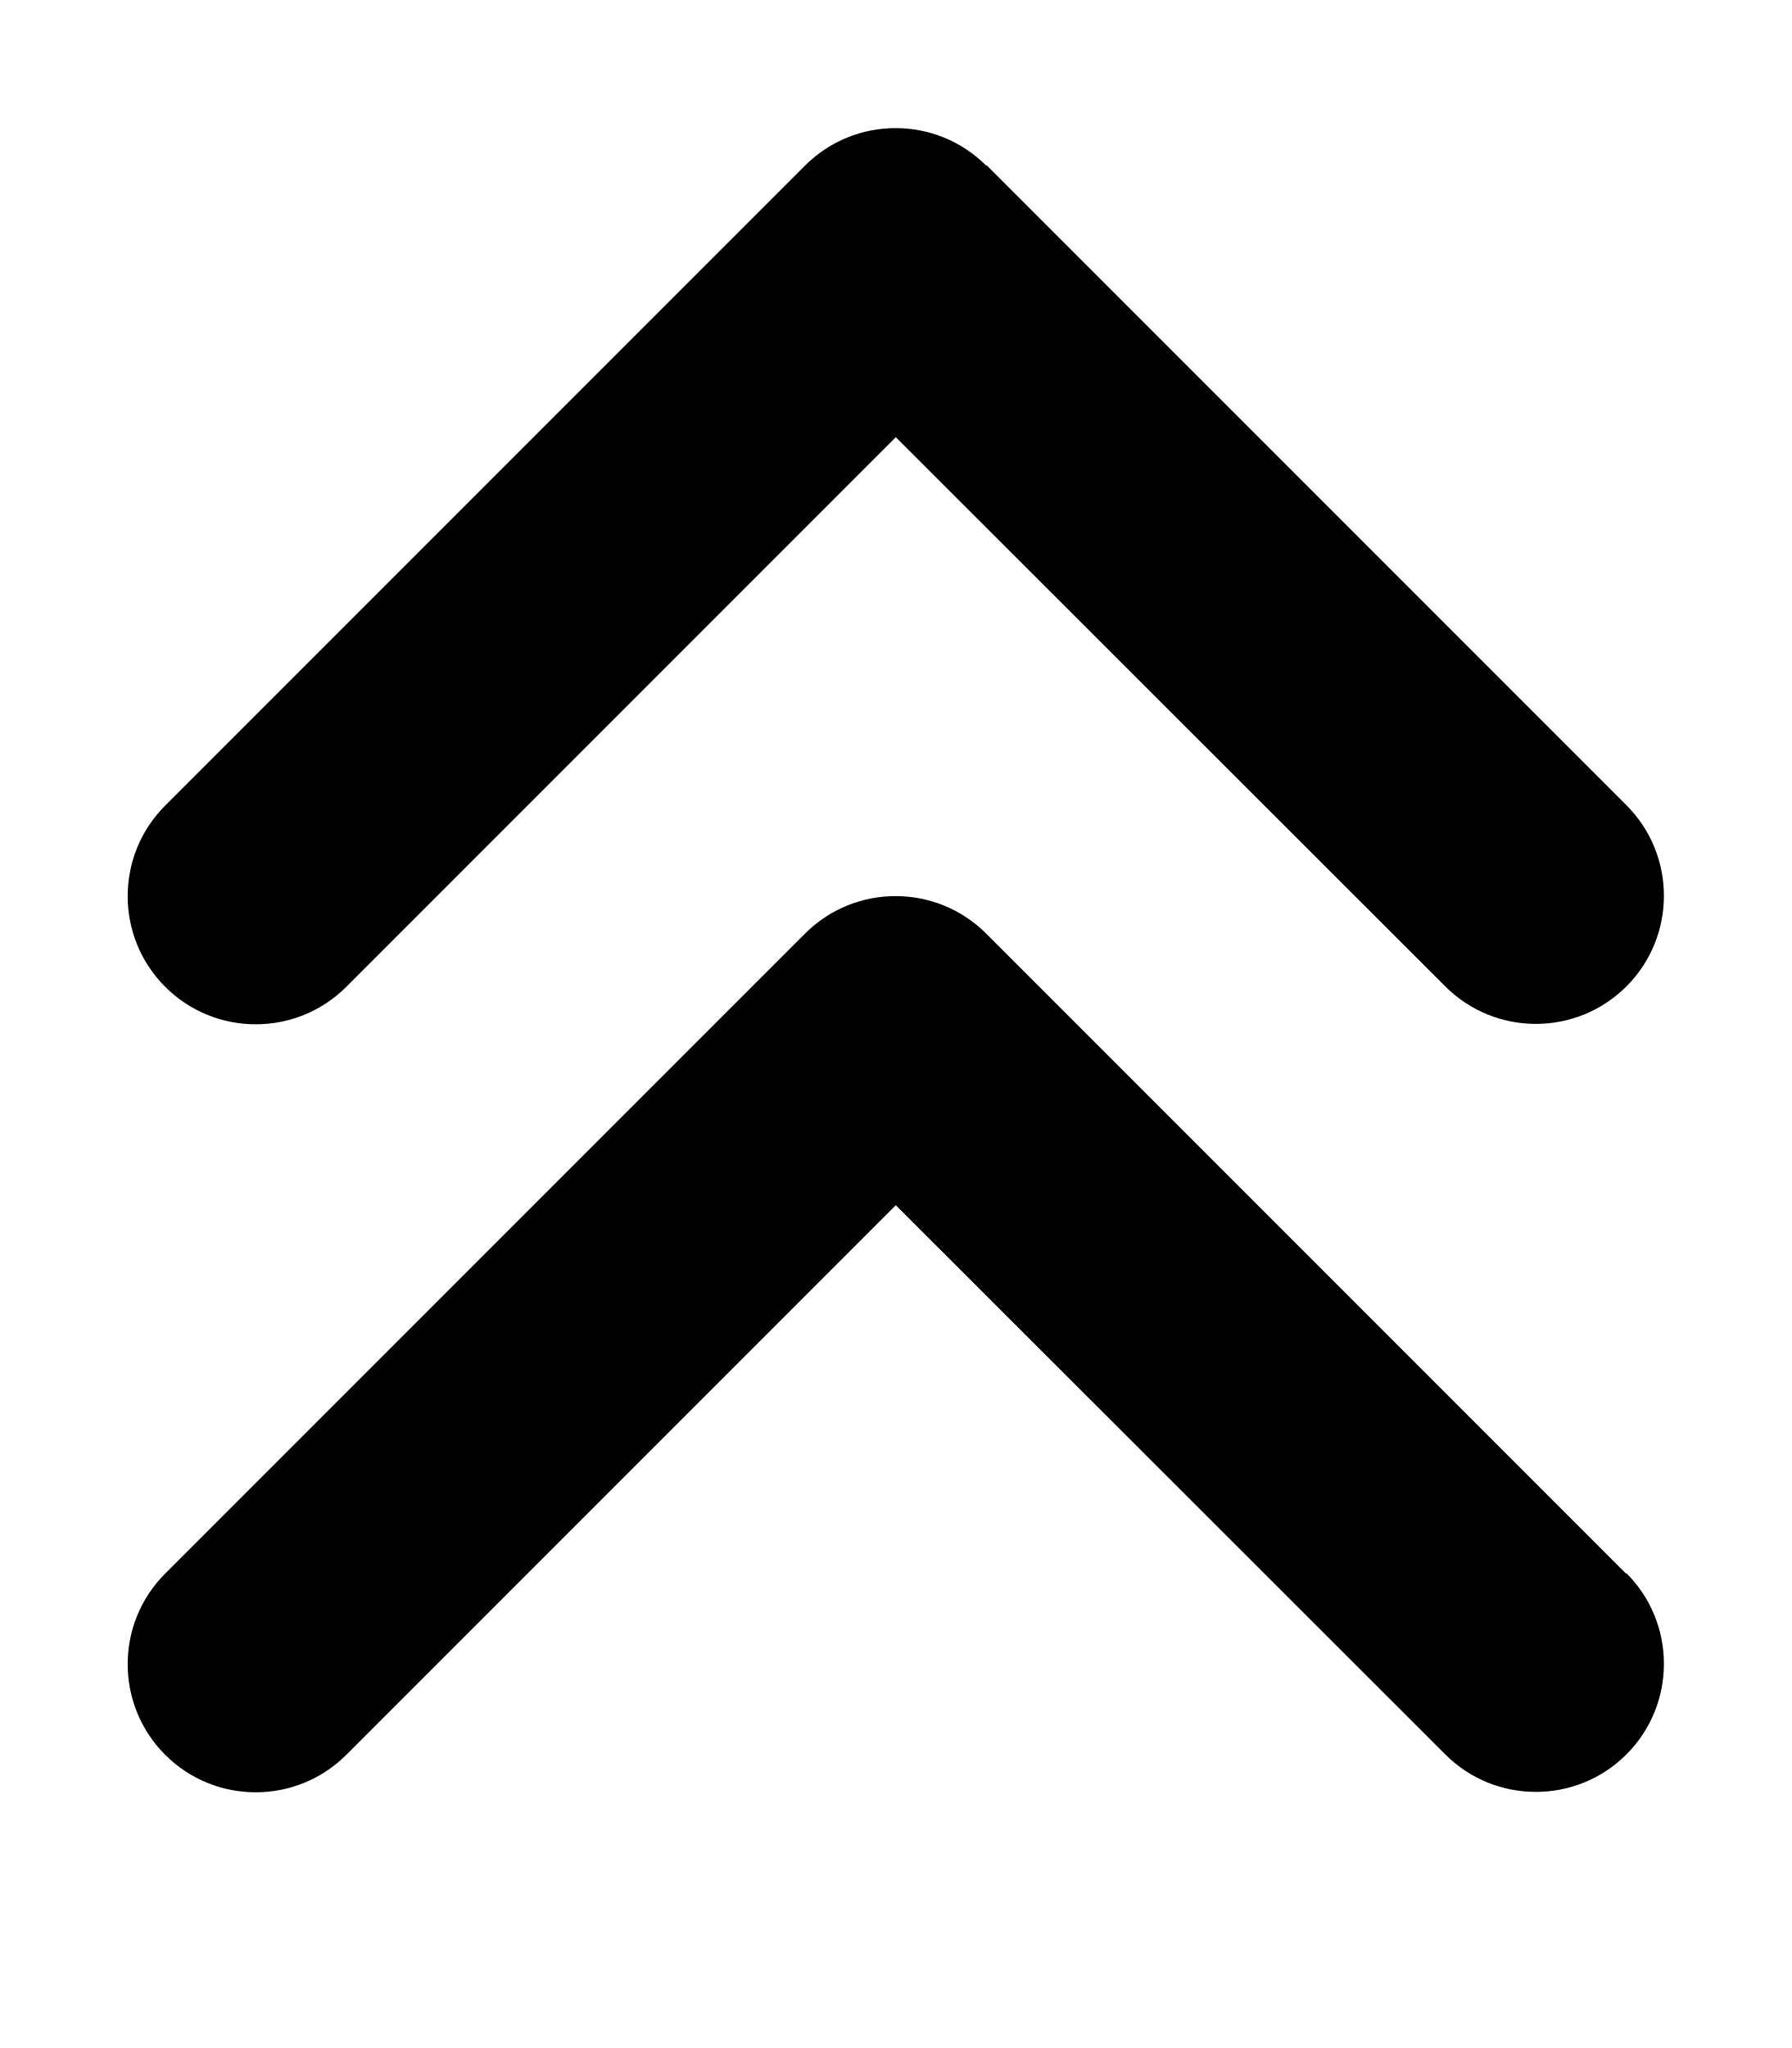
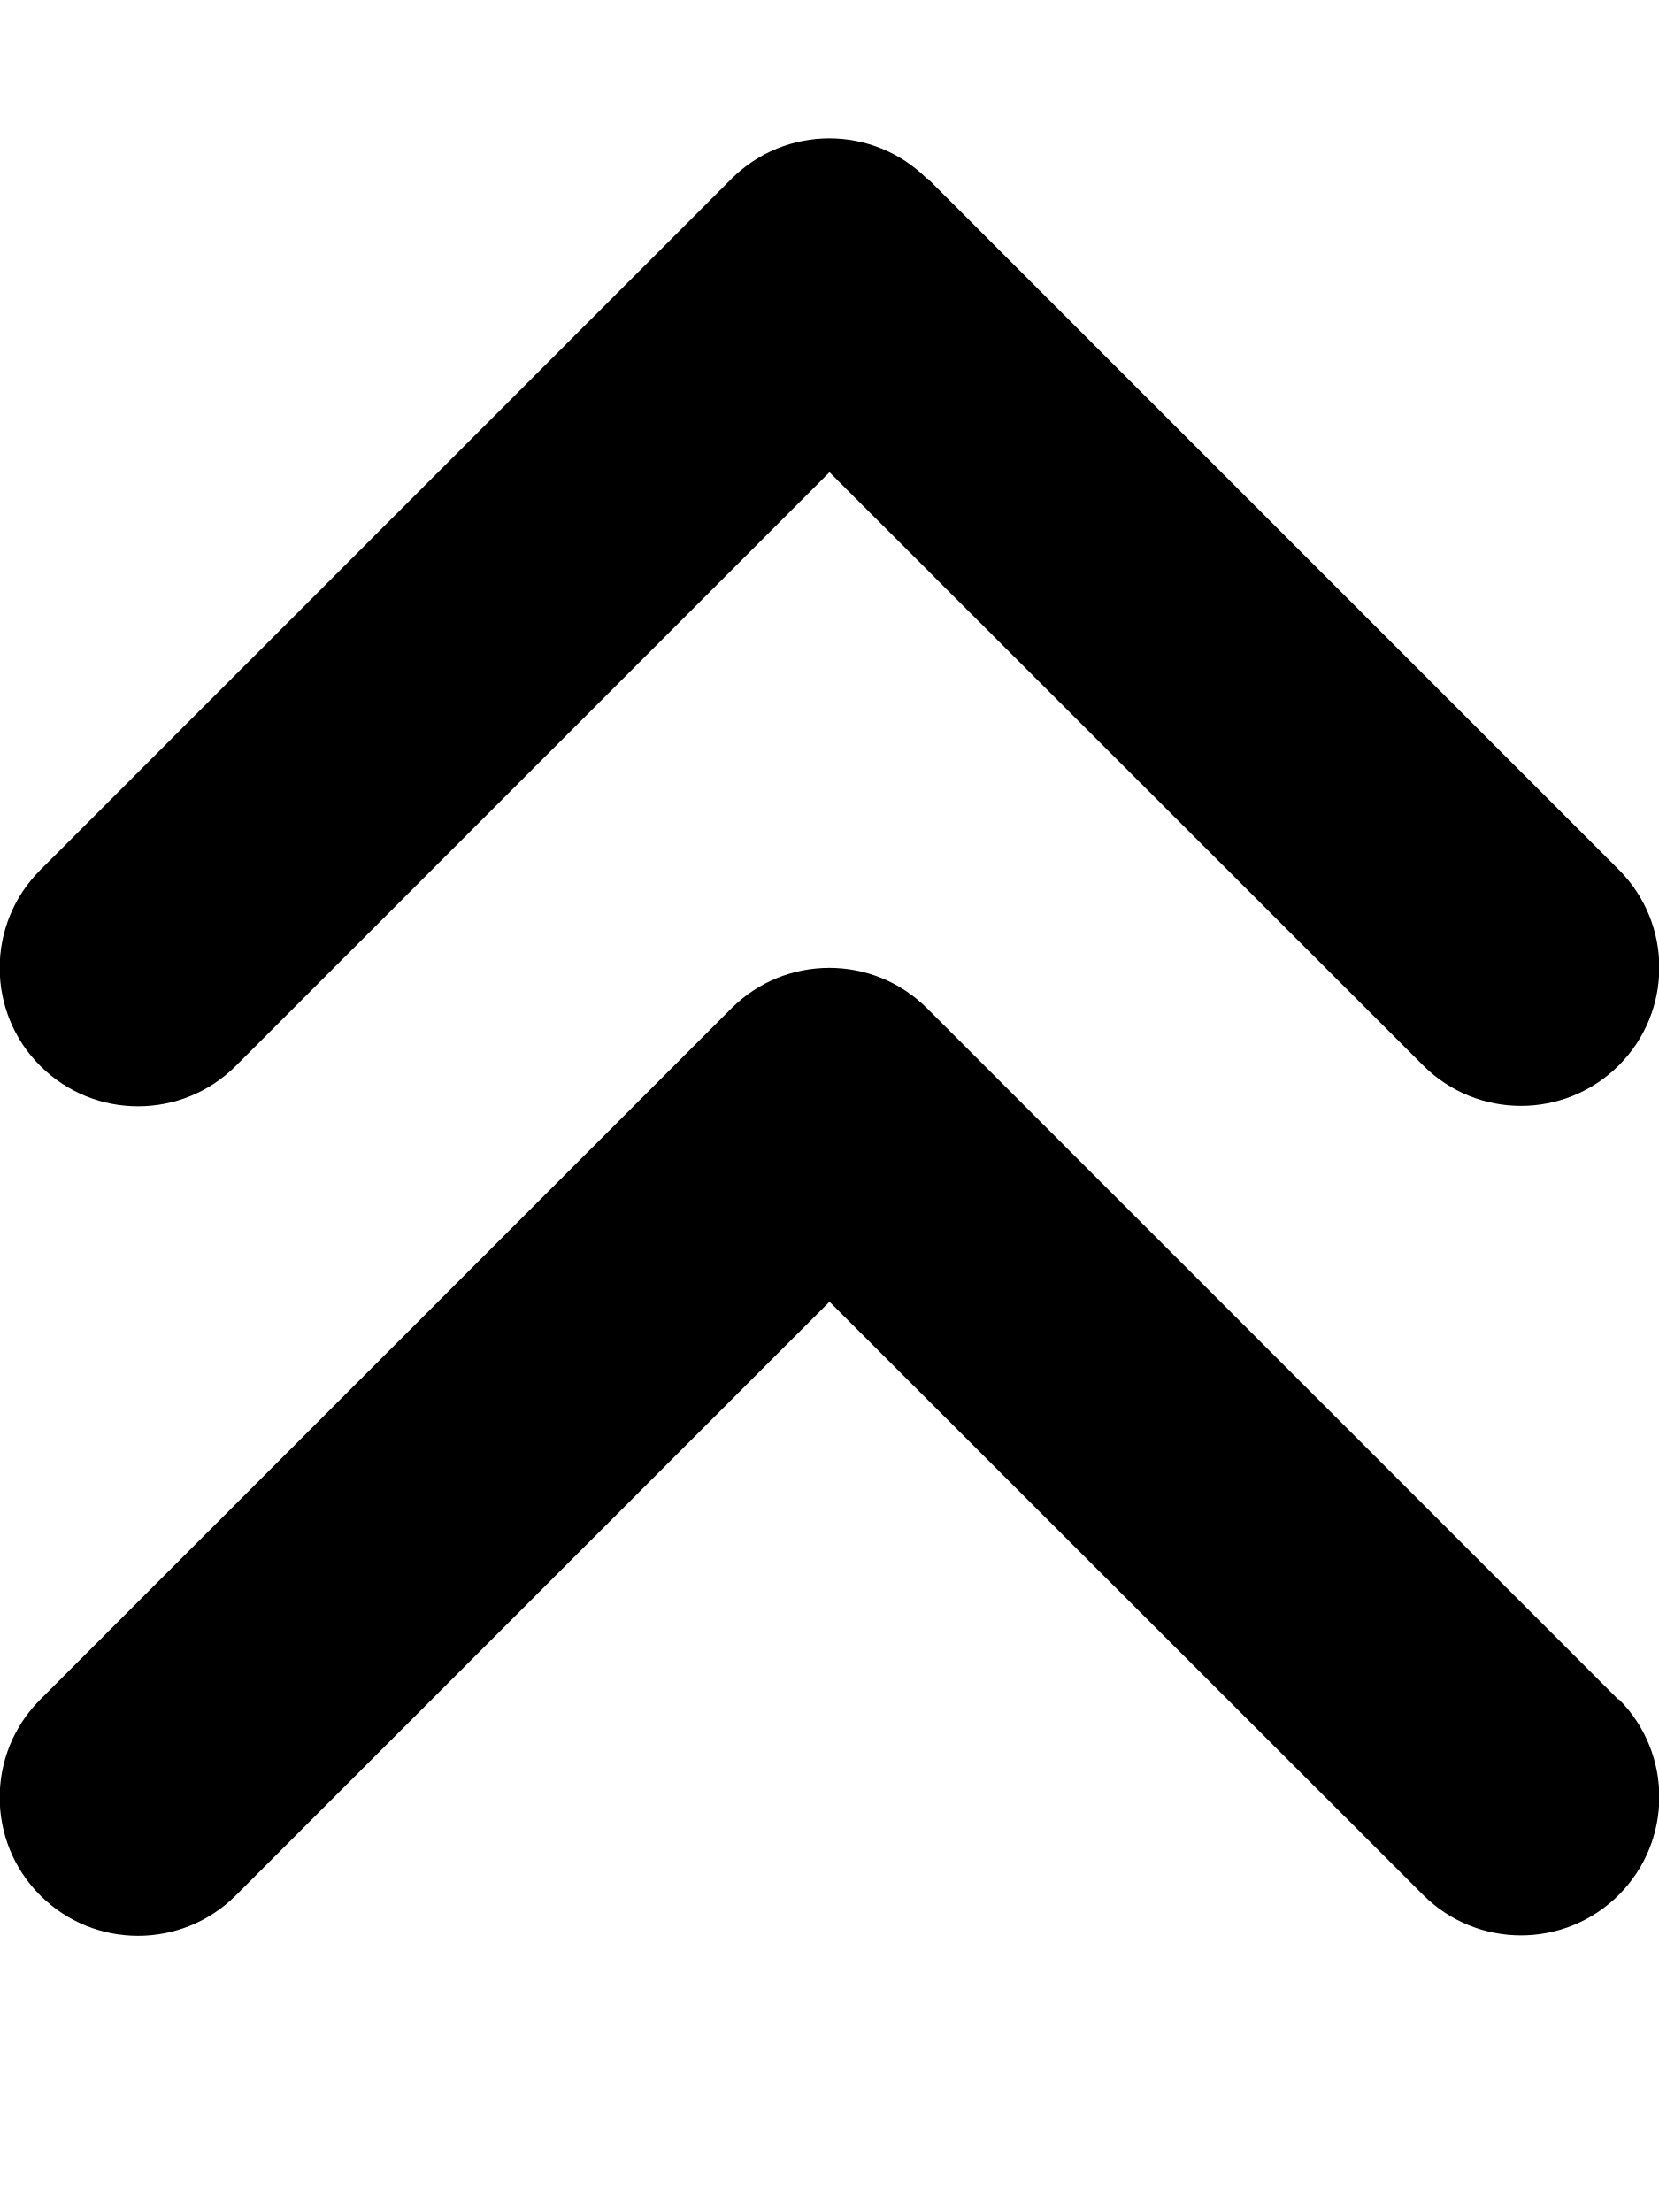
- <svg xmlns="http://www.w3.org/2000/svg" viewBox="0 0 448 512">
-   <path d="M246.6 41.4c-12.5-12.5-32.8-12.5-45.3 0l-160 160c-12.5 12.5-12.5 32.8 0 45.3s32.8 12.5 45.3 0L224 109.3 361.4 246.6c12.5 12.5 32.8 12.5 45.3 0s12.5-32.8 0-45.3l-160-160zm160 352l-160-160c-12.5-12.5-32.8-12.5-45.3 0l-160 160c-12.5 12.5-12.5 32.8 0 45.3s32.8 12.5 45.3 0L224 301.3 361.4 438.6c12.5 12.5 32.8 12.5 45.3 0s12.5-32.8 0-45.3z" />
+ <svg xmlns="http://www.w3.org/2000/svg" viewBox="0 0 384 512">
+   <path fill="currentColor" d="M214.6 41.4c-12.5-12.5-32.8-12.5-45.3 0l-160 160c-12.5 12.5-12.5 32.8 0 45.3s32.8 12.5 45.3 0L192 109.3 329.4 246.6c12.5 12.5 32.8 12.5 45.3 0s12.5-32.8 0-45.3l-160-160zm160 352l-160-160c-12.5-12.5-32.8-12.5-45.3 0l-160 160c-12.5 12.5-12.5 32.8 0 45.3s32.8 12.5 45.3 0L192 301.3 329.4 438.6c12.5 12.5 32.8 12.5 45.3 0s12.5-32.8 0-45.3z" />
</svg>
